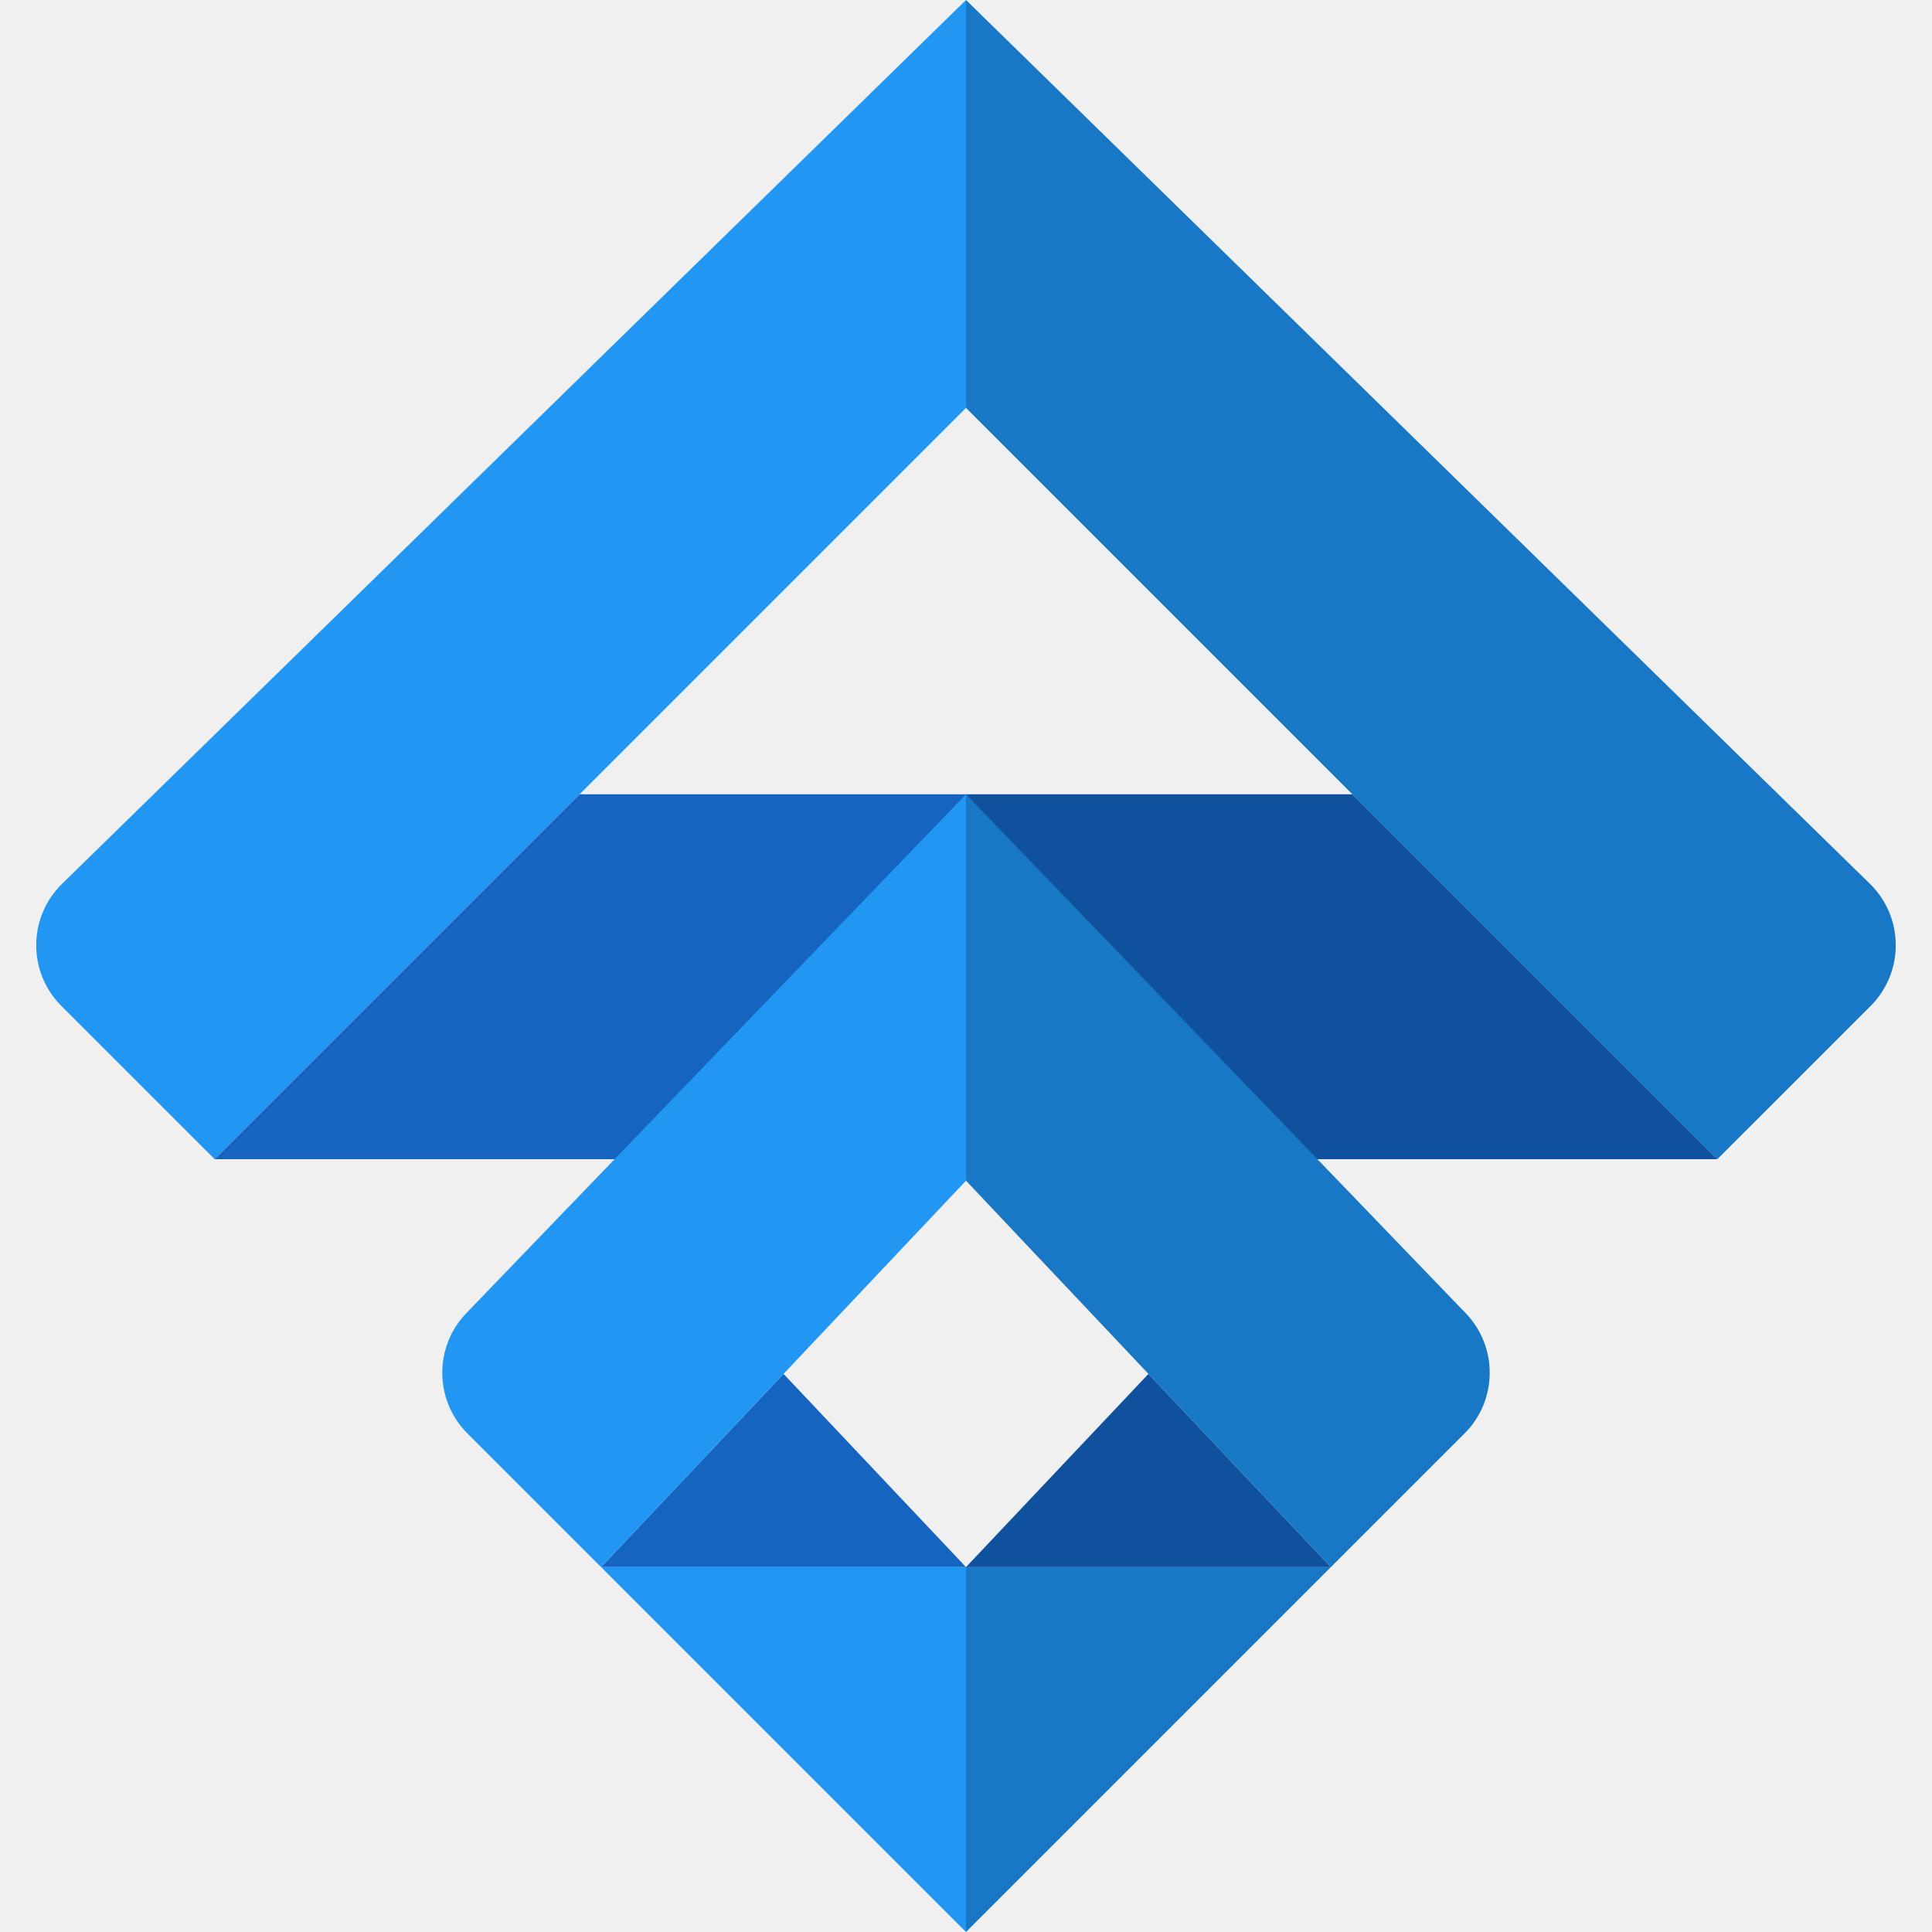
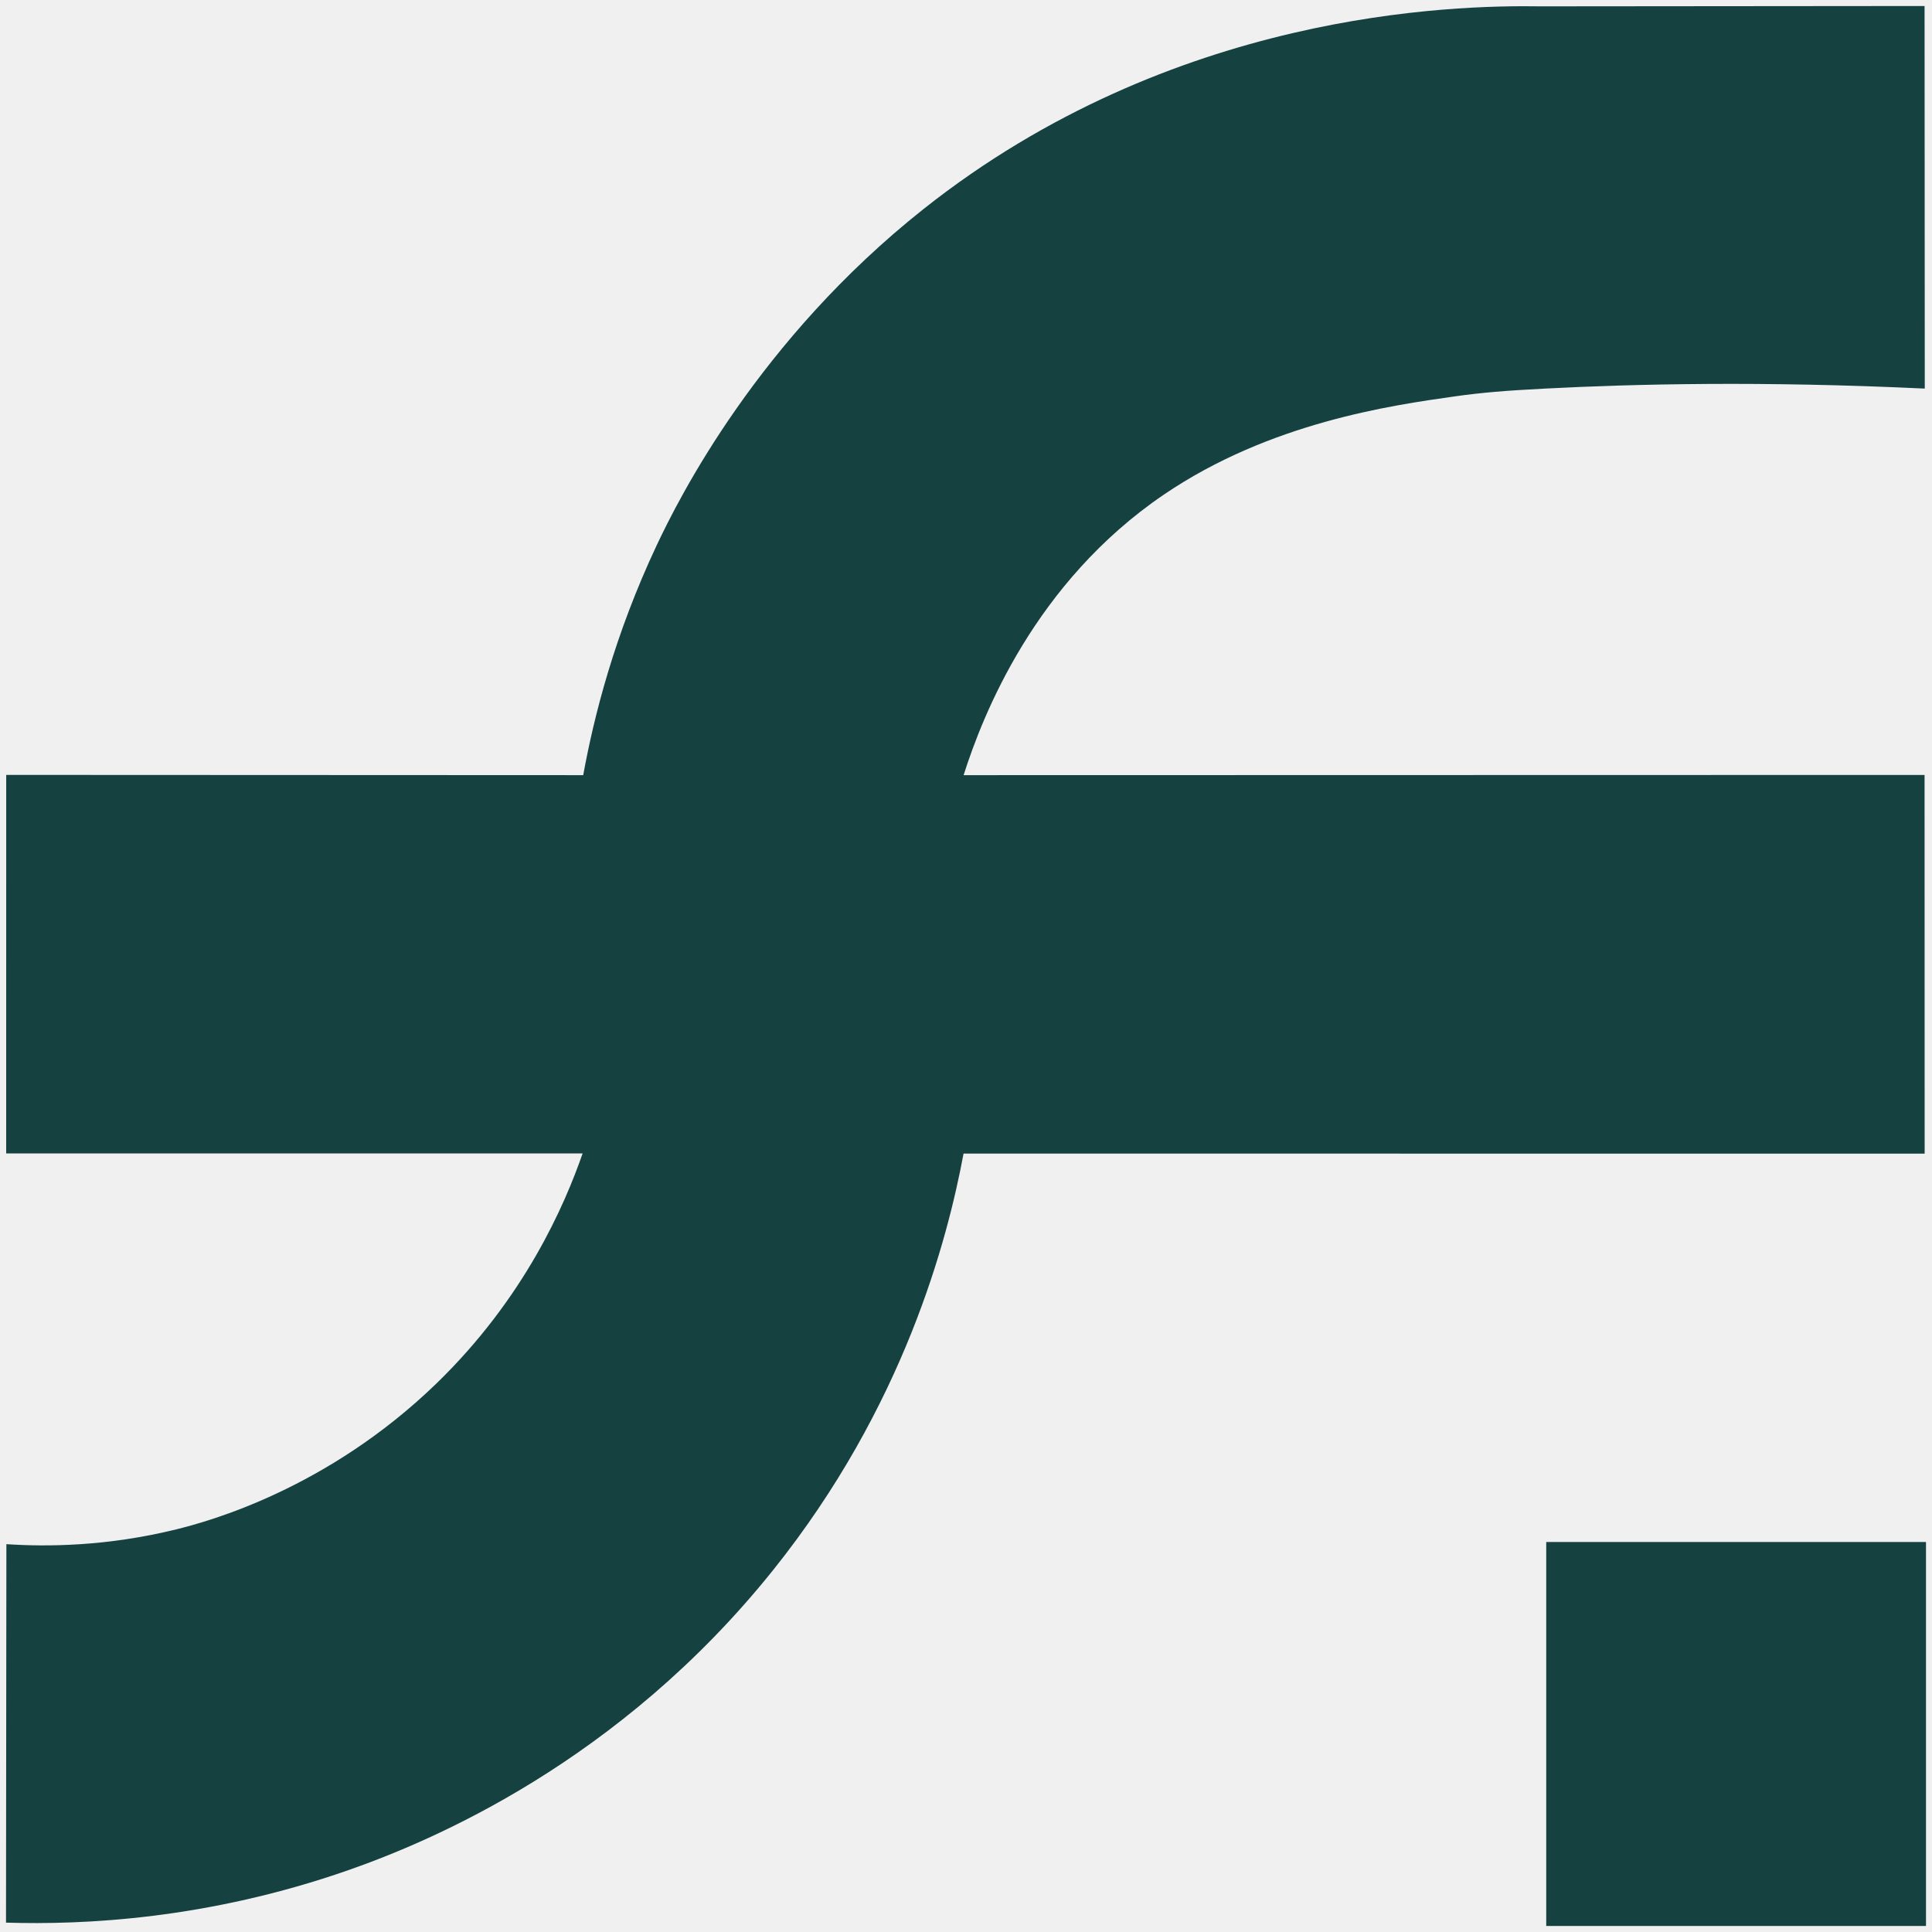
- <svg xmlns="http://www.w3.org/2000/svg" width="32" height="32" viewBox="0 0 32 32" fill="none">
-   <path d="M16 6.756V0L1.028 14.639C0.462 15.192 0.457 16.102 1.017 16.662L3.556 19.2" fill="#2196F3" />
-   <path d="M16 6.756V0L30.972 14.639C31.538 15.192 31.543 16.102 30.983 16.662L28.444 19.2" fill="#1878C6" />
-   <path d="M3.556 19.2L9.6 13.156H16V19.2" fill="#1565C0" />
-   <path d="M28.444 19.2L22.4 13.156H16V19.2" fill="#10519D" />
-   <path d="M16 25.956H9.956L12.978 22.756L16 25.956Z" fill="#1565C0" />
-   <path d="M16 32L22.044 25.956L16 25.956V32Z" fill="#1878C6" />
-   <path d="M16 32L9.956 25.956H16V32Z" fill="#2196F3" />
-   <path d="M16 25.956H22.044L19.022 22.756L16 25.956Z" fill="#10519D" />
-   <path d="M7.724 21.75C7.186 22.308 7.194 23.194 7.742 23.742L9.956 25.956L16 19.556V13.156" fill="#2196F3" />
-   <path d="M24.276 21.75C24.814 22.308 24.806 23.194 24.258 23.742L22.044 25.956L16 19.556V13.156" fill="#1878C6" />
+ <svg xmlns="http://www.w3.org/2000/svg" width="32" height="32" viewBox="0 0 46 46" fill="none">
+   <g clip-path="url(#clip0_60_364)">
+     <path d="M45.857 36.714H36.815V45.857H45.857V36.714Z" fill="#154241" />
+     <path d="M22.942 27.465C22.56 29.513 21.527 33.485 18.413 37.376C14.742 41.965 10.258 43.841 8.293 44.528C4.936 45.701 1.986 45.833 0.143 45.777C0.146 42.773 0.149 39.77 0.152 36.766C1.125 36.83 2.552 36.819 4.202 36.412C4.977 36.221 7.794 35.452 10.384 32.947C12.493 30.906 13.448 28.683 13.872 27.462C9.297 27.462 4.722 27.462 0.147 27.462C0.147 24.458 0.147 21.453 0.148 18.45C4.728 18.452 9.306 18.454 13.886 18.456C14.143 17.046 14.633 15.113 15.637 12.98C16.166 11.857 18.052 8.095 21.996 4.971C27.919 0.281 34.579 0.118 36.684 0.151C39.73 0.148 42.777 0.146 45.823 0.143C45.825 3.179 45.827 6.215 45.828 9.252C41.945 9.068 38.904 9.142 36.786 9.252C35.822 9.302 35.276 9.348 34.644 9.437C33.13 9.651 30.235 10.059 27.707 11.779C24.639 13.867 23.402 17.013 22.943 18.456C30.57 18.454 38.196 18.453 45.823 18.451C45.823 21.456 45.825 24.462 45.825 27.468C38.197 27.468 30.569 27.467 22.941 27.466L22.942 27.465Z" fill="#154241" />
+   </g>
+   <defs>
+     <clipPath id="clip0_60_364">
+       <rect width="45.714" height="45.714" fill="white" transform="translate(0.143066 0.142822)" />
+     </clipPath>
+   </defs>
</svg>
